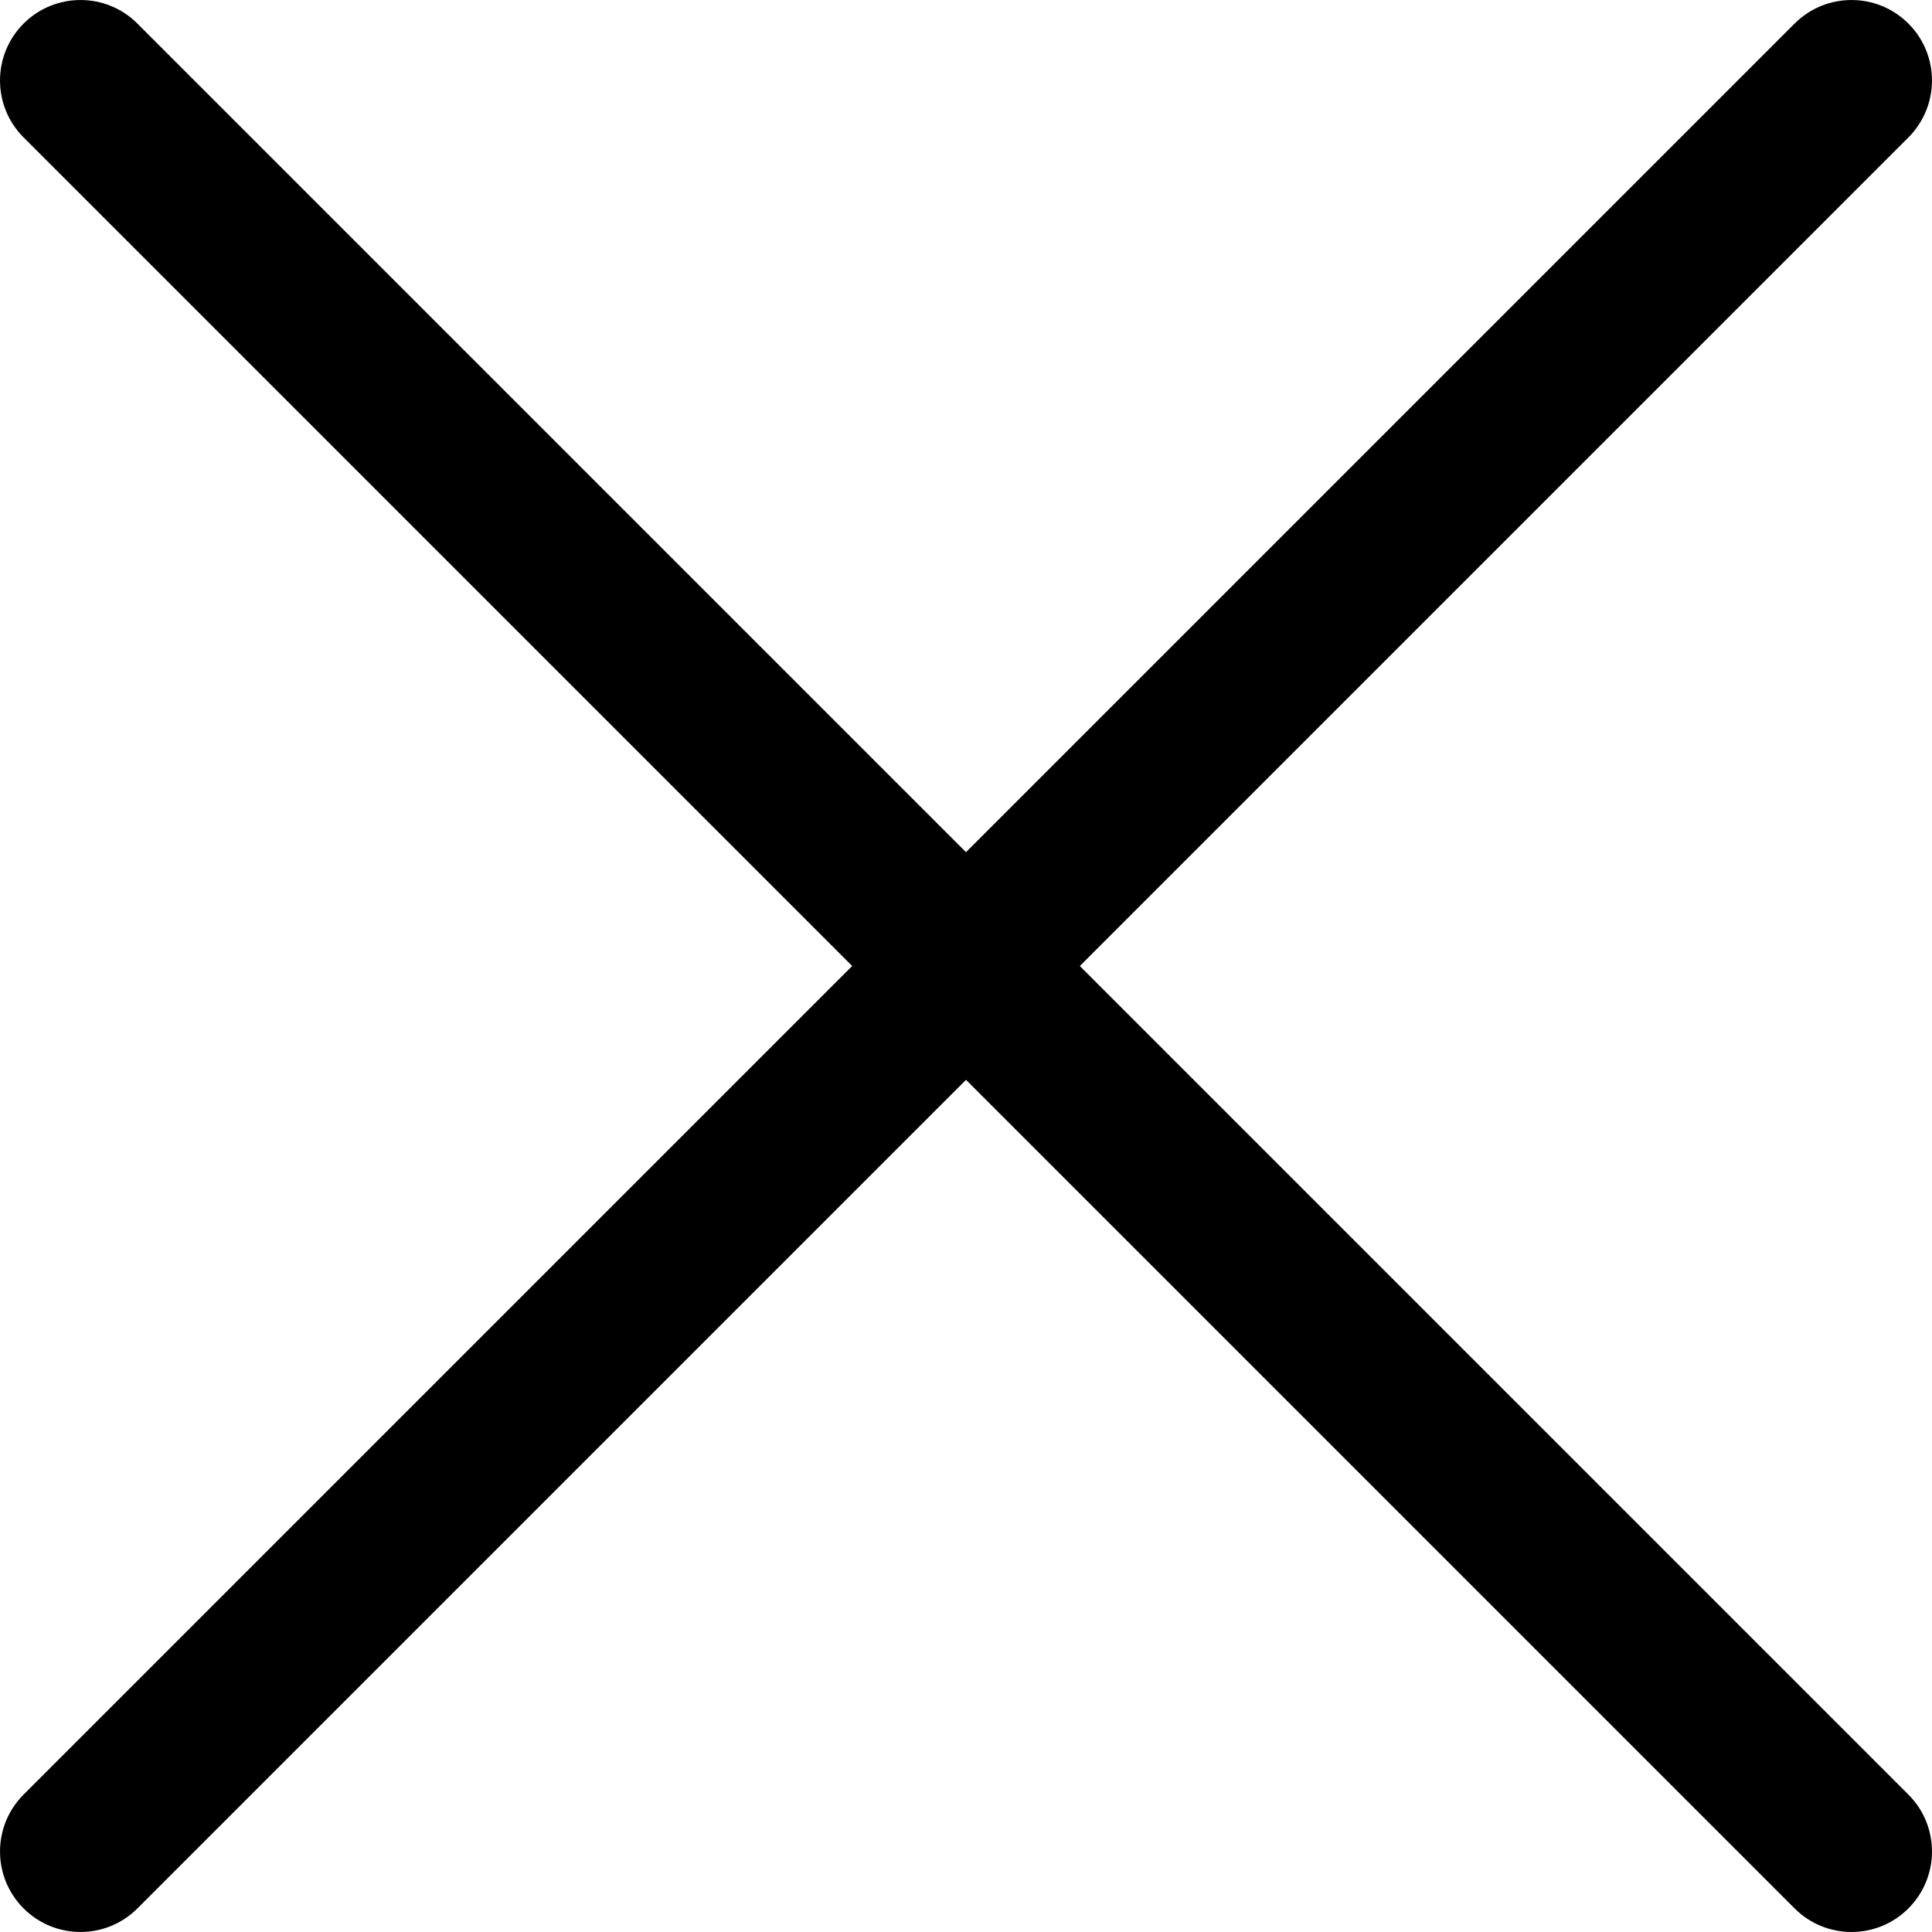
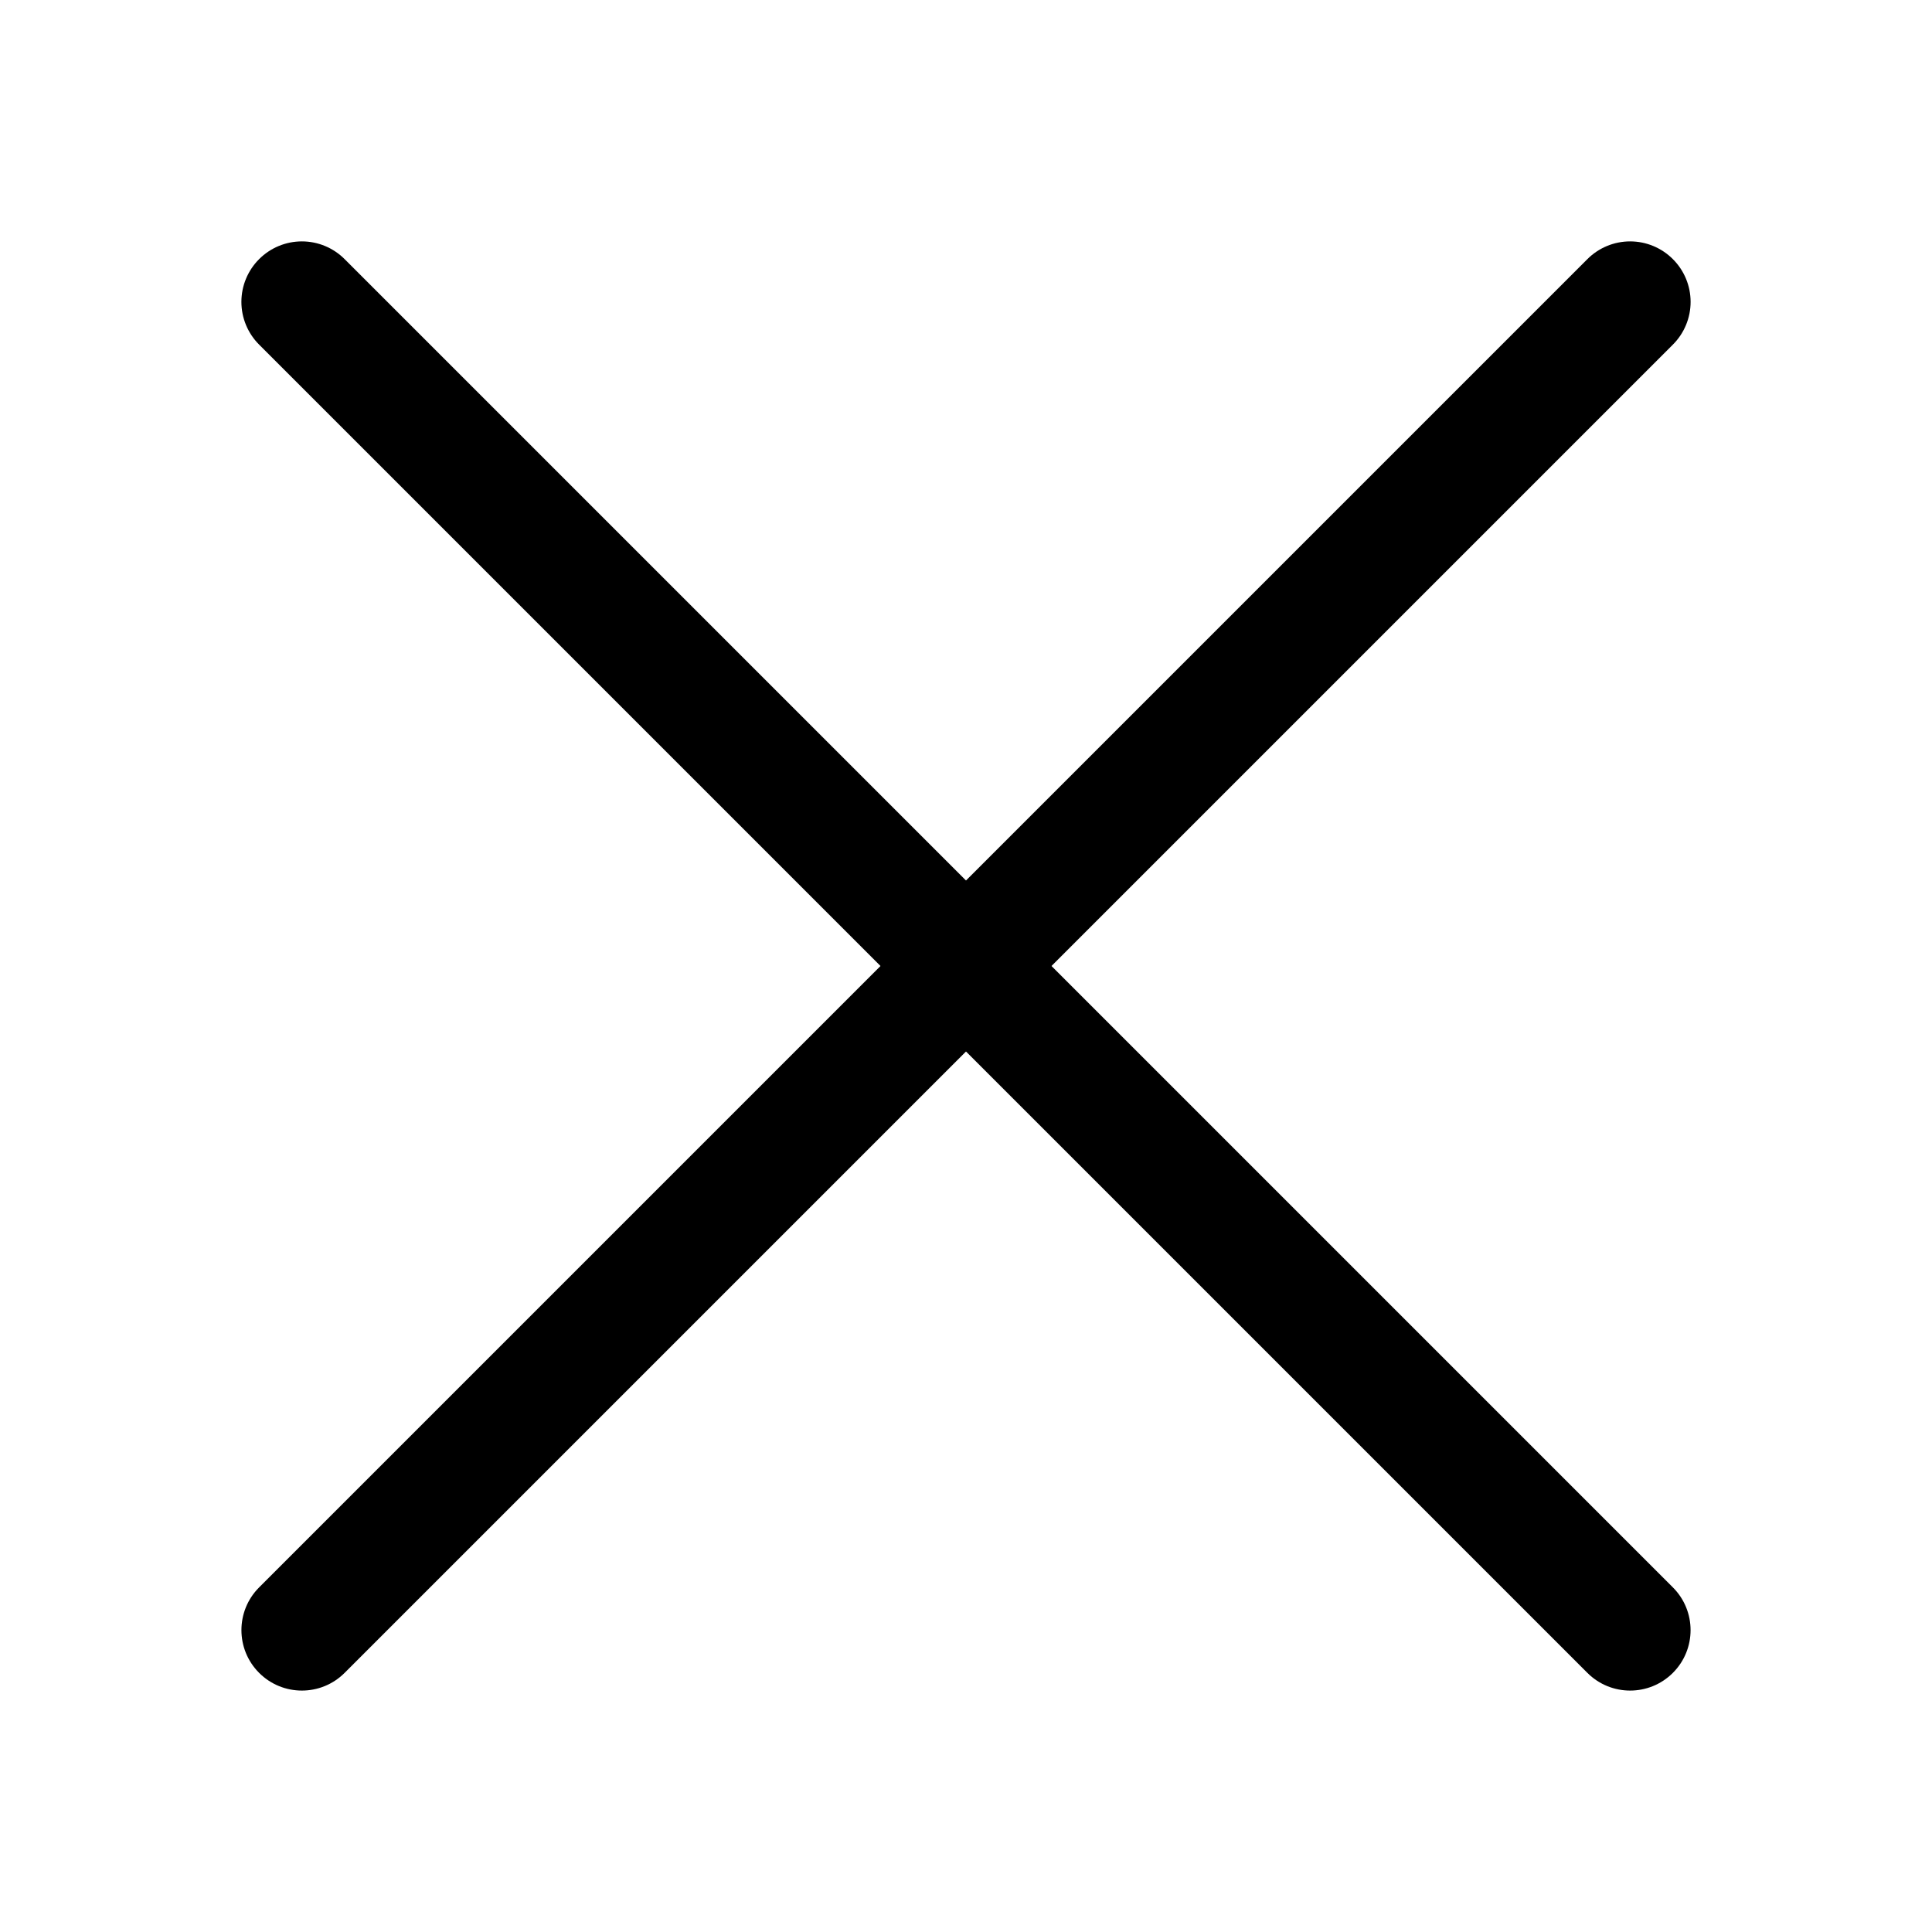
- <svg xmlns="http://www.w3.org/2000/svg" viewBox="0 0 24 24" width="24" height="24">
-   <path d="M23.707.293h0a1,1,0,0,0-1.414,0L12,10.586,1.707.293a1,1,0,0,0-1.414,0h0a1,1,0,0,0,0,1.414L10.586,12,.293,22.293a1,1,0,0,0,0,1.414h0a1,1,0,0,0,1.414,0L12,13.414,22.293,23.707a1,1,0,0,0,1.414,0h0a1,1,0,0,0,0-1.414L13.414,12,23.707,1.707A1,1,0,0,0,23.707.293Z" />
+ <svg xmlns="http://www.w3.org/2000/svg" width="16" height="16" fill="currentColor" viewBox="0 0 16 16">
+   <path fill-rule="evenodd" d="M13.854 2.146a.5.5 0 0 1 0 .708l-11 11a.5.5 0 0 1-.708-.708l11-11a.5.5 0 0 1 .708 0Z" />
+   <path fill-rule="evenodd" d="M2.146 2.146a.5.5 0 0 0 0 .708l11 11a.5.5 0 0 0 .708-.708l-11-11a.5.5 0 0 0-.708 0Z" />
</svg>
